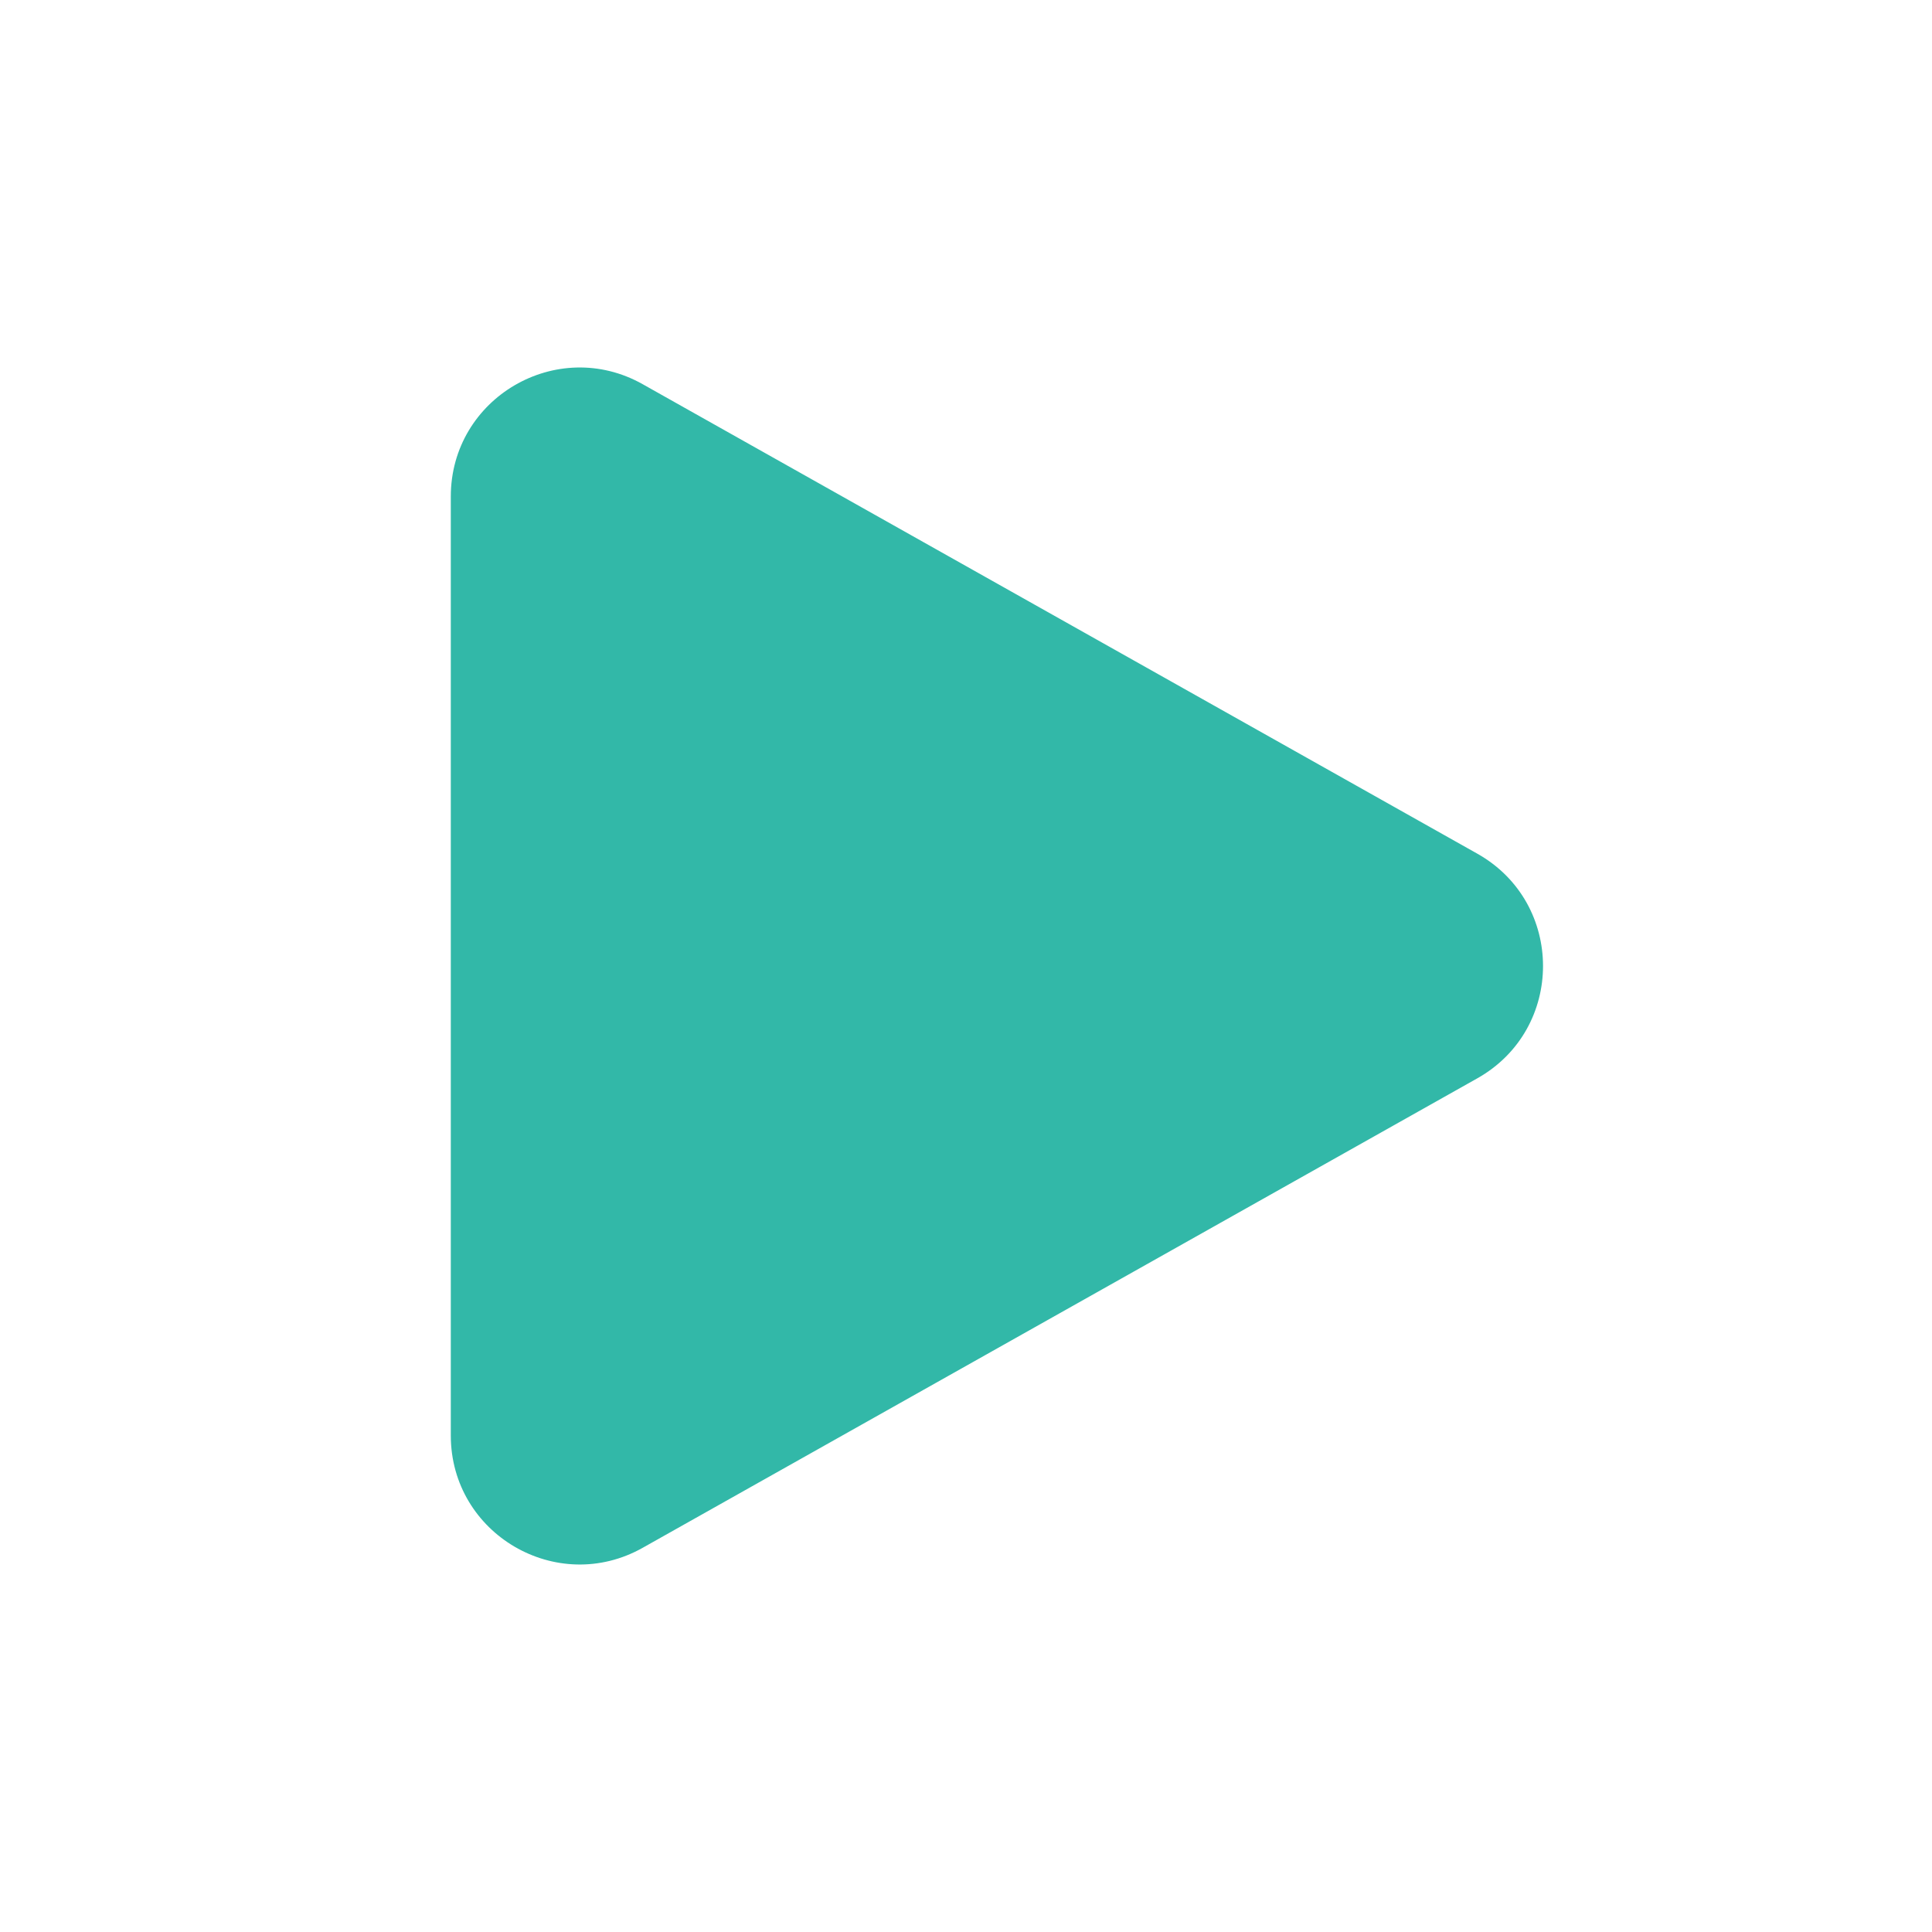
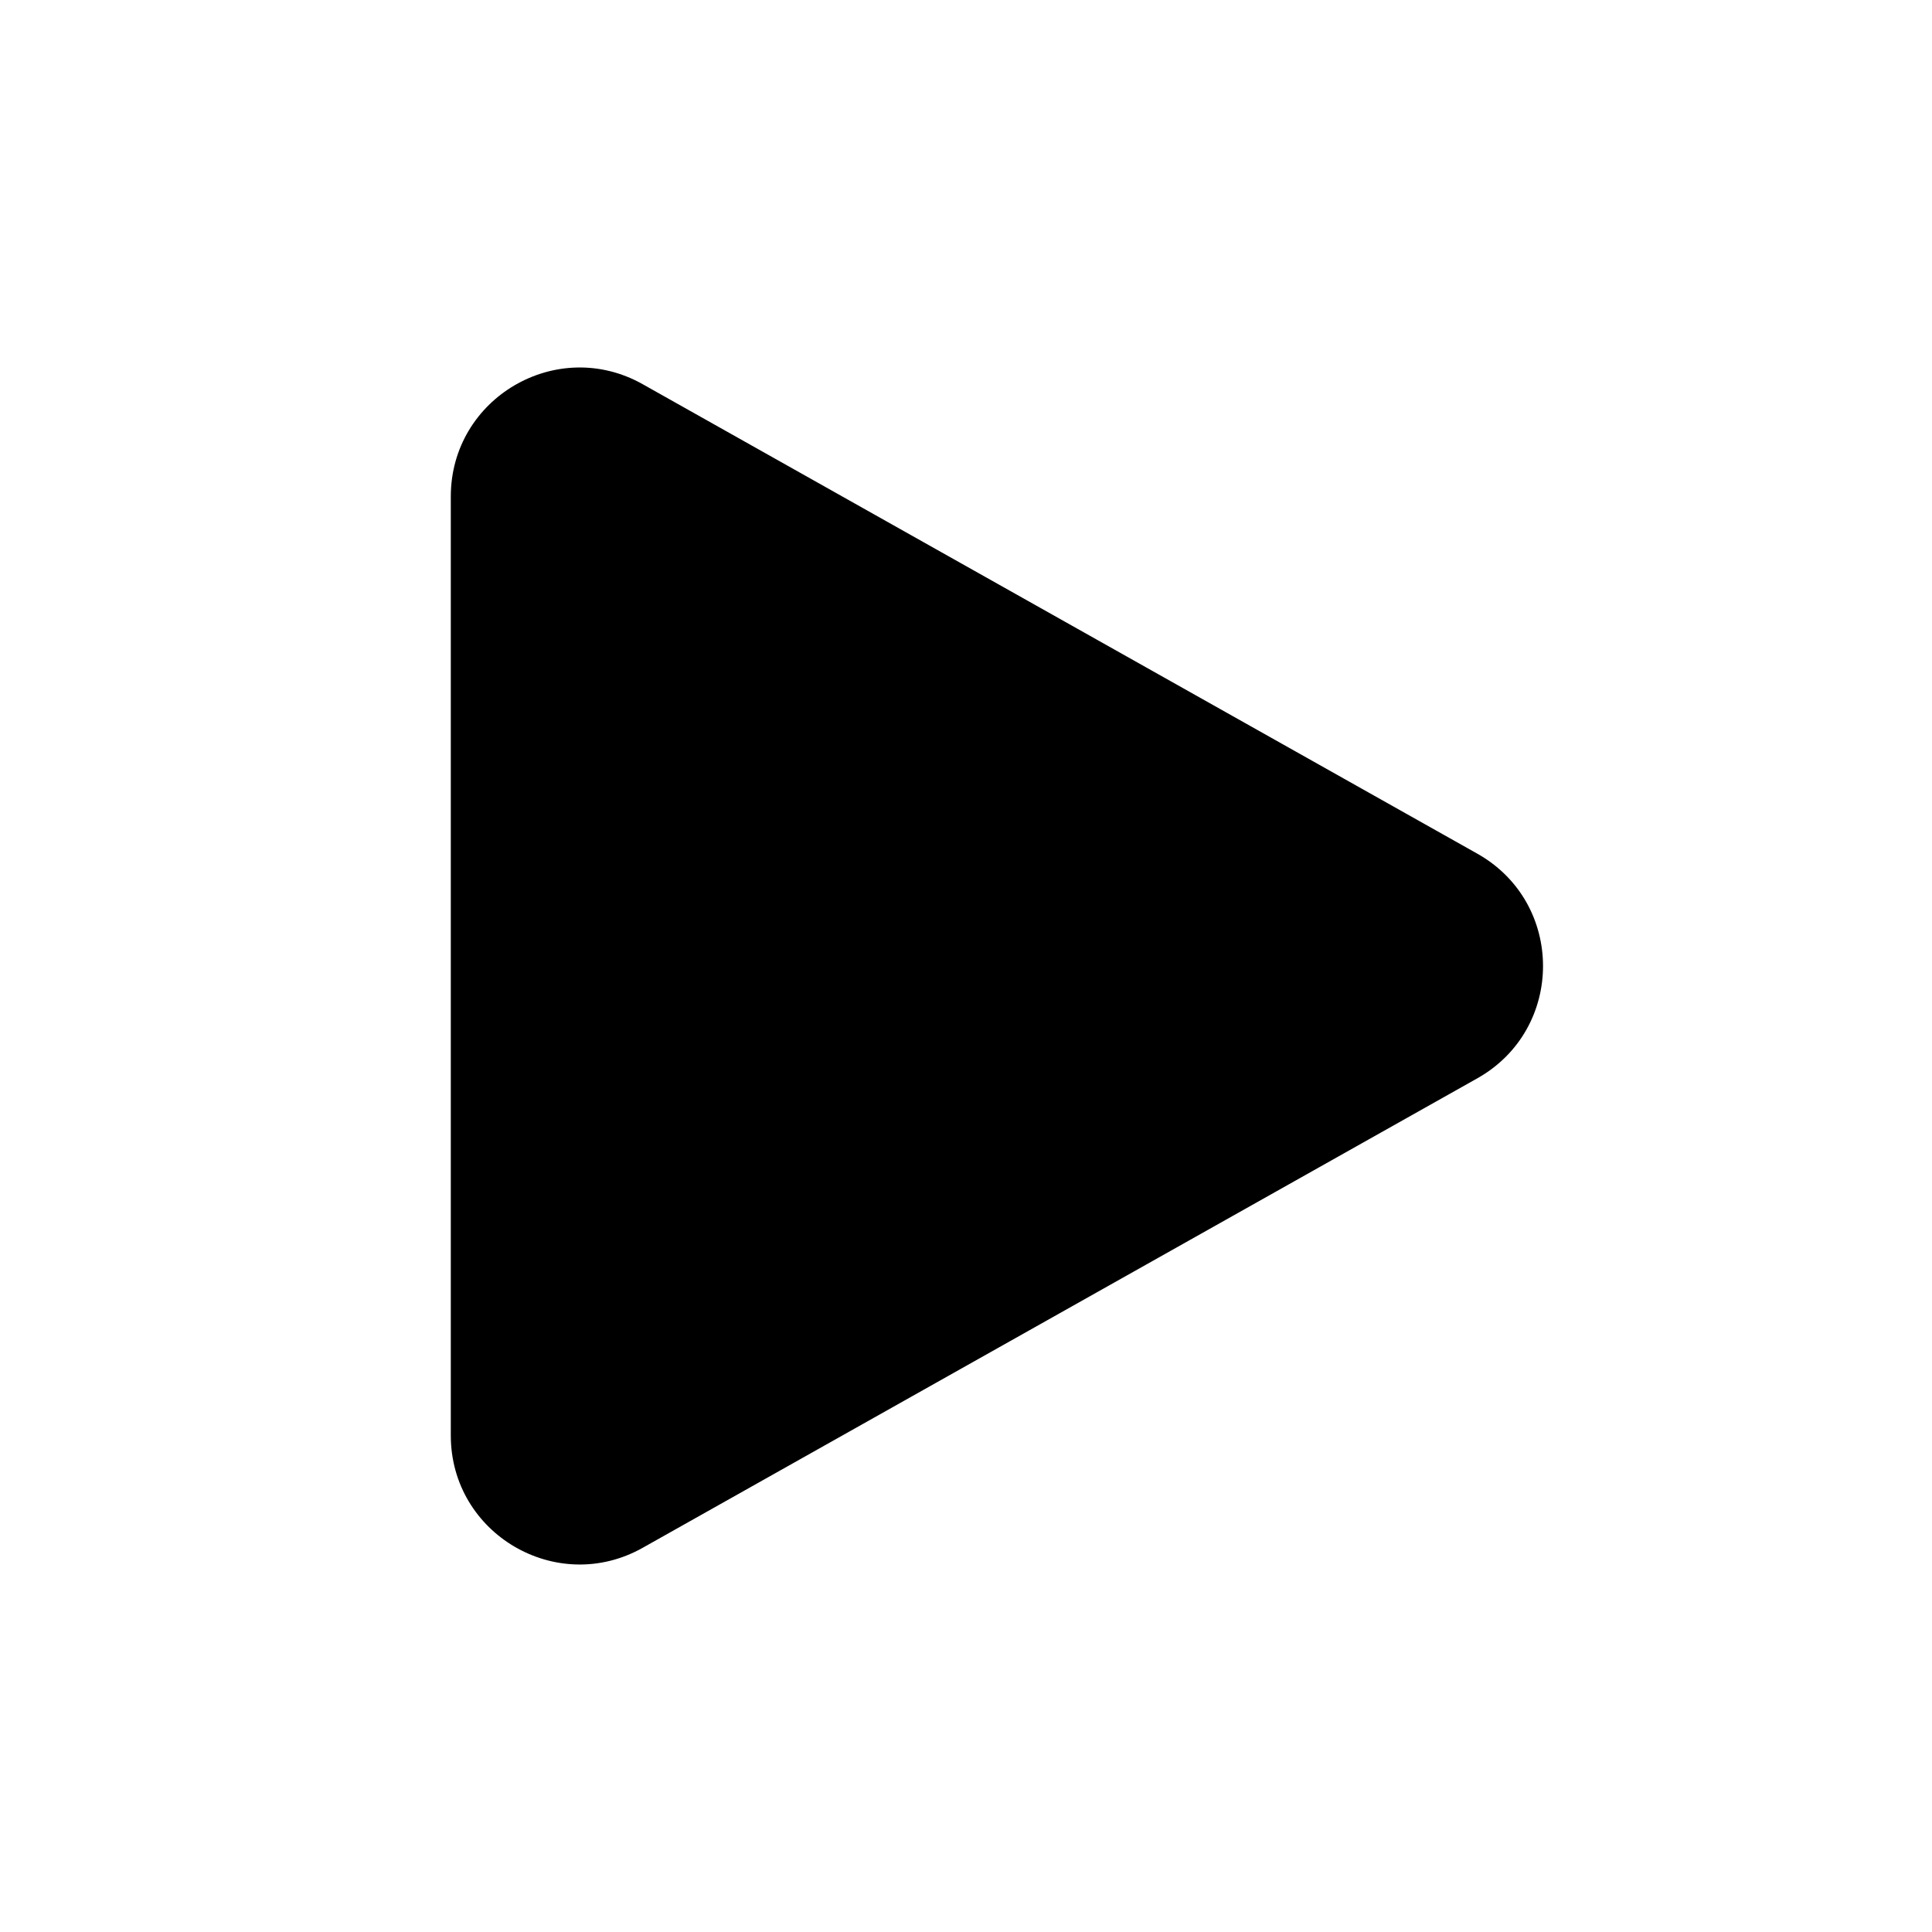
- <svg xmlns="http://www.w3.org/2000/svg" viewBox="0 0 15 15" fill="none">
-   <path fill-rule="evenodd" clip-rule="evenodd" d="M3.5 3.855C3.5 3.09 4.324 2.608 4.99 2.983L11.47 6.628C12.15 7.011 12.15 7.989 11.47 8.372L4.99 12.017C4.324 12.392 3.5 11.91 3.5 11.145V3.855Z" fill="#32B8A8" />
+ <svg xmlns="http://www.w3.org/2000/svg" viewBox="0 0 15 15" fill="currentColor">
+   <path fill-rule="evenodd" clip-rule="evenodd" d="M3.5 3.855C3.5 3.09 4.324 2.608 4.99 2.983L11.47 6.628C12.15 7.011 12.15 7.989 11.47 8.372L4.99 12.017C4.324 12.392 3.5 11.91 3.5 11.145V3.855Z" />
</svg>
